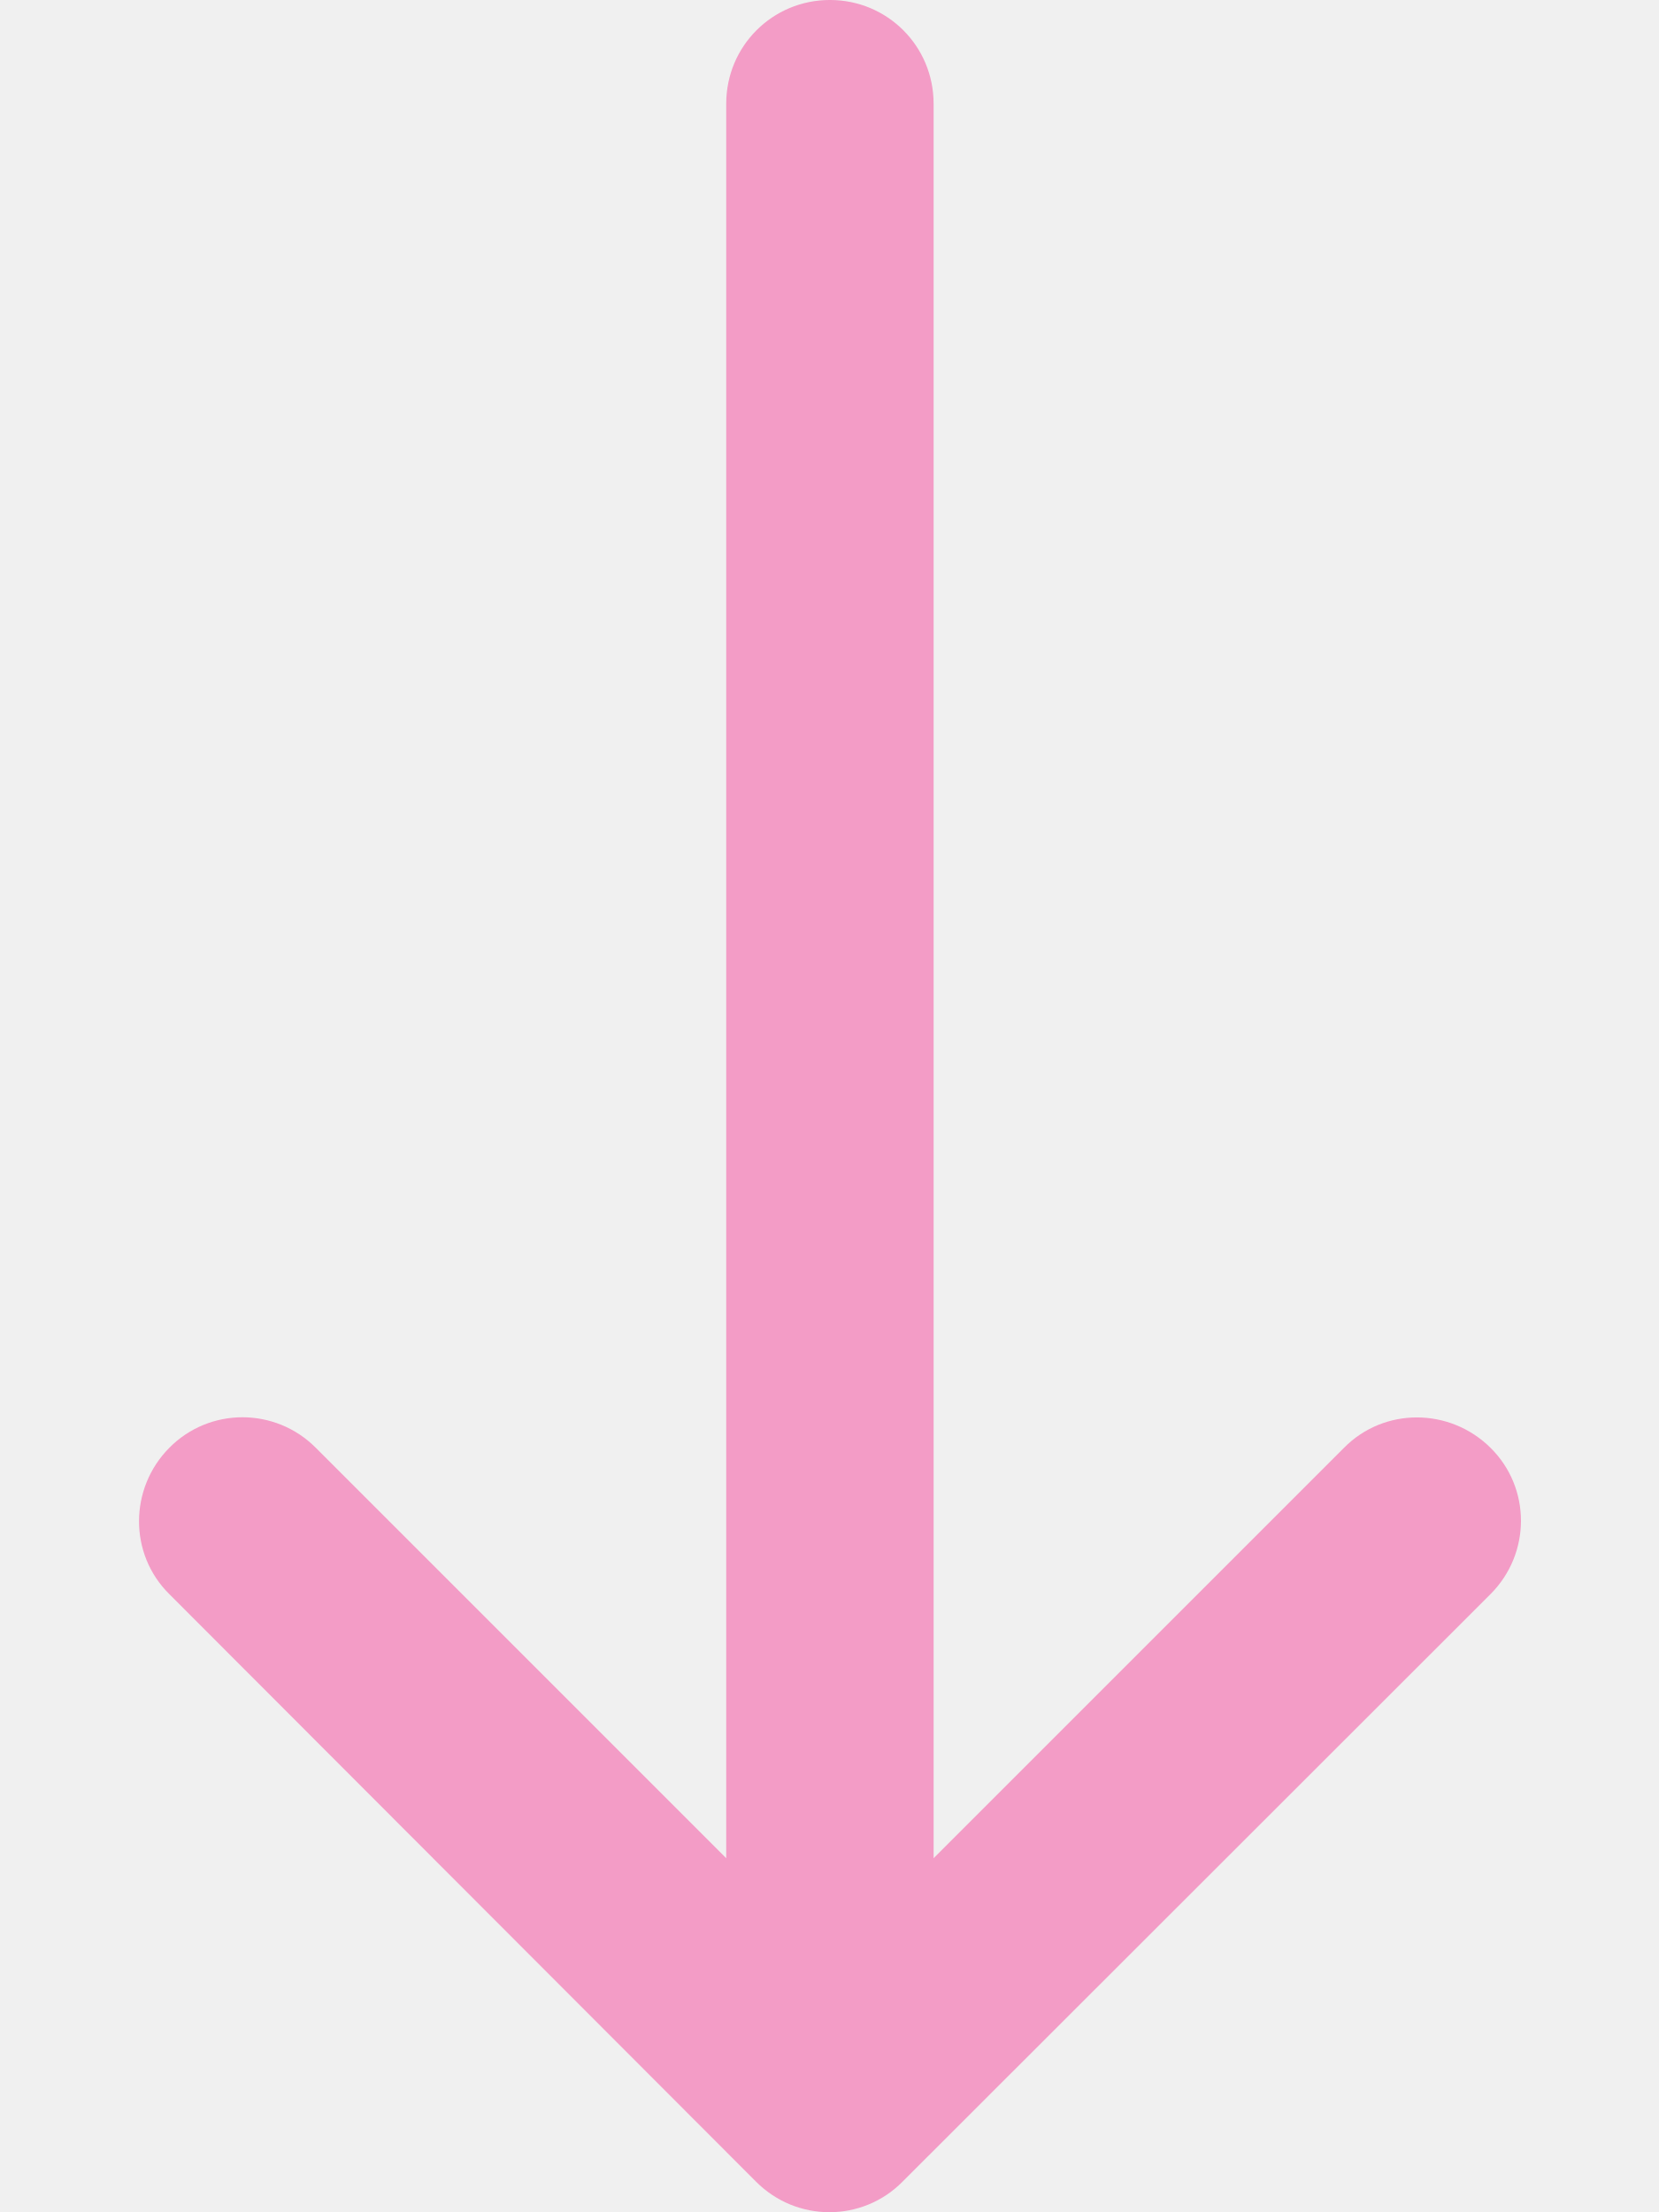
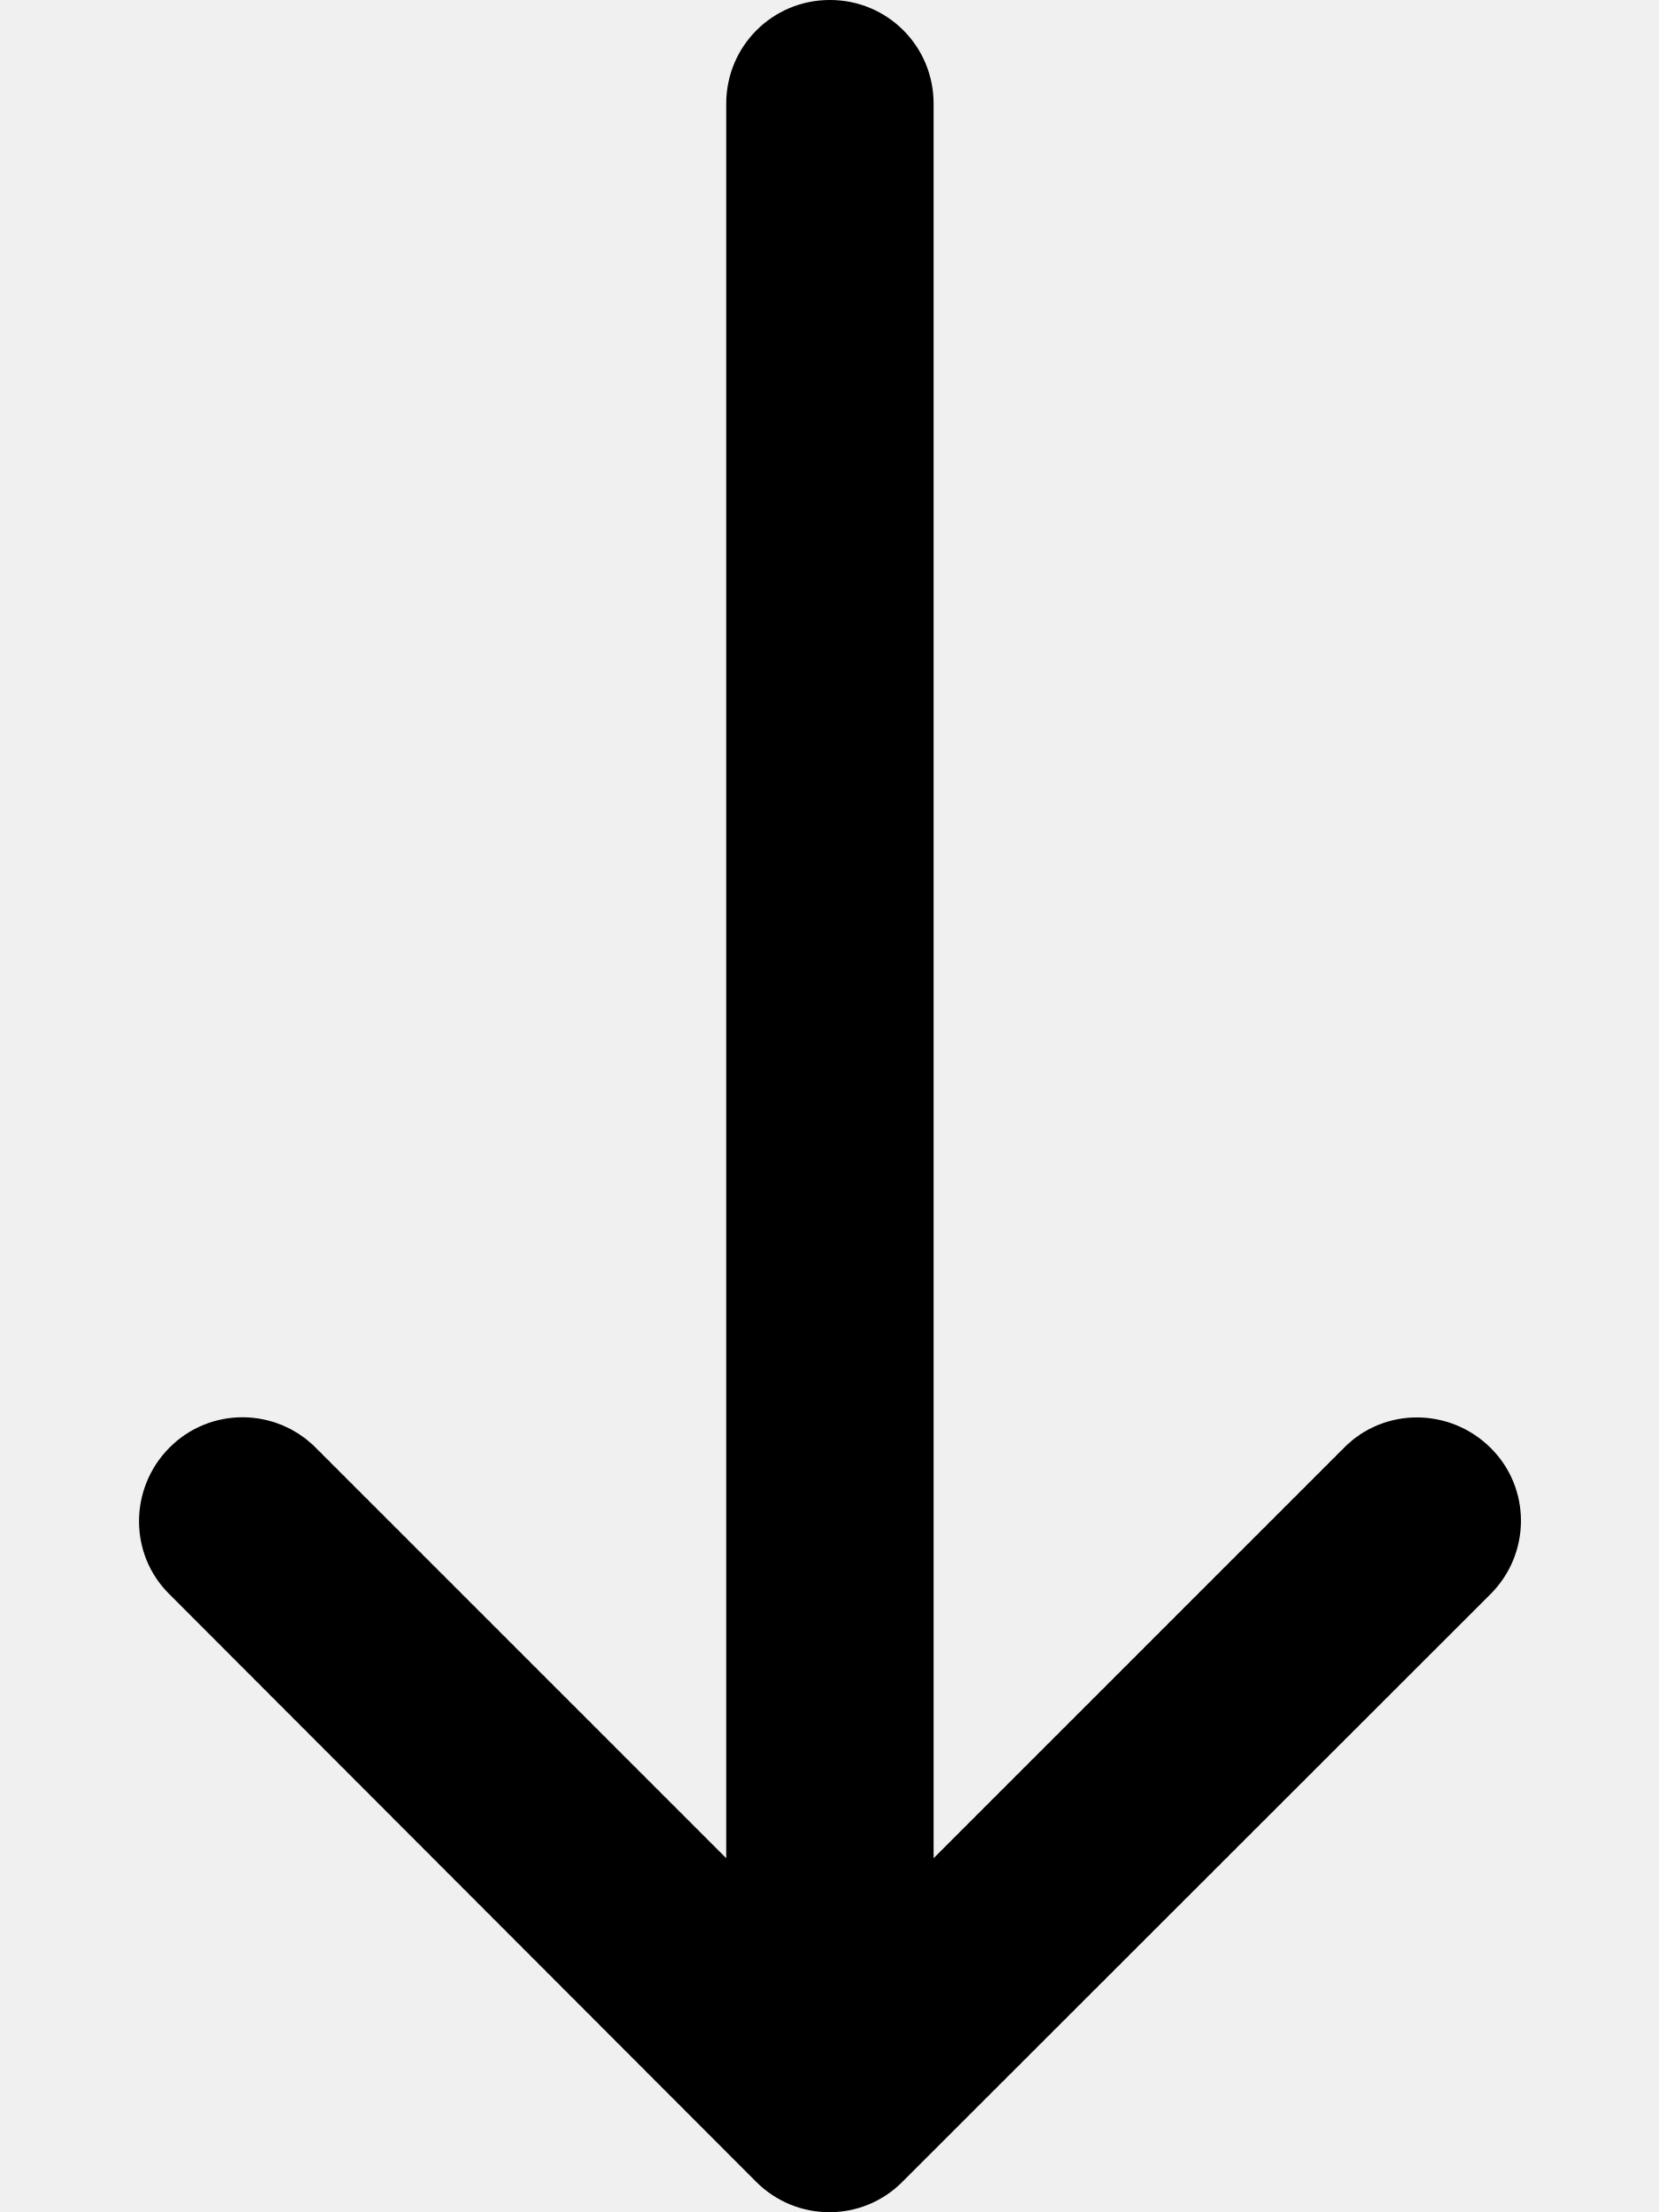
<svg xmlns="http://www.w3.org/2000/svg" width="12" height="16" viewBox="0 0 12 16" fill="none">
  <g clip-path="url(#clip0_1242_655)">
-     <path d="M5.469 15.781C5.762 16.075 6.237 16.075 6.528 15.781L10.781 11.531C11.075 11.237 11.075 10.762 10.781 10.472C10.487 10.181 10.012 10.178 9.722 10.472L6.753 13.441L6.753 0.75C6.753 0.334 6.419 -9.76754e-05 6.003 -9.77118e-05C5.587 -9.77481e-05 5.253 0.334 5.253 0.75L5.253 13.441L2.284 10.472C1.991 10.178 1.516 10.178 1.225 10.472C0.934 10.765 0.931 11.241 1.225 11.531L5.469 15.781Z" fill="#F39CC6" />
+     <path d="M5.469 15.781C5.762 16.075 6.237 16.075 6.528 15.781L10.781 11.531C11.075 11.237 11.075 10.762 10.781 10.472C10.487 10.181 10.012 10.178 9.722 10.472L6.753 13.441L6.753 0.75C6.753 0.334 6.419 -9.76754e-05 6.003 -9.77118e-05C5.587 -9.77481e-05 5.253 0.334 5.253 0.75L5.253 13.441L2.284 10.472C1.991 10.178 1.516 10.178 1.225 10.472C0.934 10.765 0.931 11.241 1.225 11.531L5.469 15.781Z" fill="currentColor" />
  </g>
  <defs>
    <clipPath id="clip0_1242_655">
      <rect width="12" height="16" fill="white" transform="translate(12 16) rotate(-180)" />
    </clipPath>
  </defs>
</svg>
